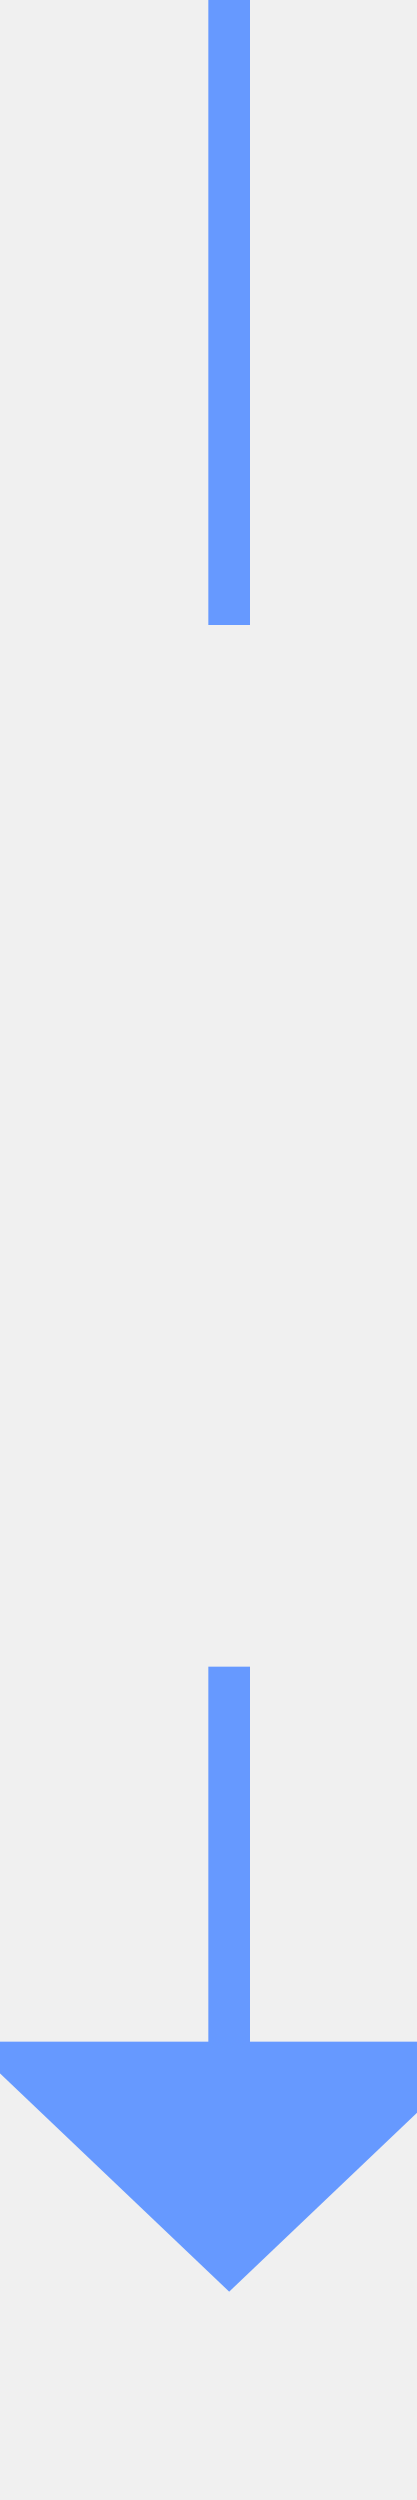
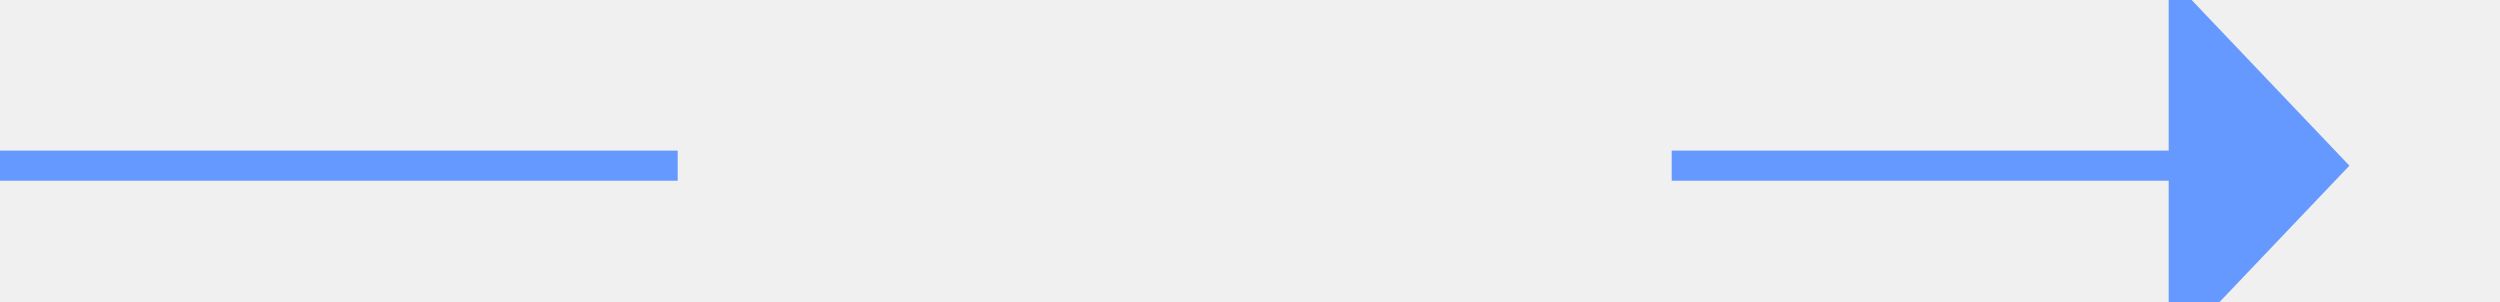
- <svg xmlns="http://www.w3.org/2000/svg" version="1.1" width="10px" height="60px" preserveAspectRatio="xMidYMin meet" viewBox="318 370  8 60">
+ <svg xmlns="http://www.w3.org/2000/svg" version="1.1" width="83px" height="10px" preserveAspectRatio="xMinYMid meet" viewBox="372 451  83 8">
  <defs>
-     <mask fill="white" id="clip132">
-       <path d="M 279.5 385  L 364.5 385  L 364.5 410  L 279.5 410  Z M 279.5 370  L 364.5 370  L 364.5 434  L 279.5 434  Z " fill-rule="evenodd" />
+     <mask fill="white" id="clip131">
+       <path d="M 394.5 442  L 427.5 442  L 427.5 467  L 394.5 467  Z M 372 442  L 459 442  L 459 467  L 372 467  Z " fill-rule="evenodd" />
    </mask>
  </defs>
-   <path d="M 322.5 385  L 322.5 370  M 322.5 410  L 322.5 420  " stroke-width="1" stroke="#6699ff" fill="none" />
-   <path d="M 316.2 419  L 322.5 425  L 328.8 419  L 316.2 419  Z " fill-rule="nonzero" fill="#6699ff" stroke="none" mask="url(#clip132)" />
+   <path d="M 394.5 455.5  L 372 455.5  M 427.5 455.5  L 445 455.5  " stroke-width="1" stroke="#6699ff" fill="none" />
+   <path d="M 444 461.8  L 450 455.5  L 444 449.2  L 444 461.8  Z " fill-rule="nonzero" fill="#6699ff" stroke="none" mask="url(#clip131)" />
</svg>
